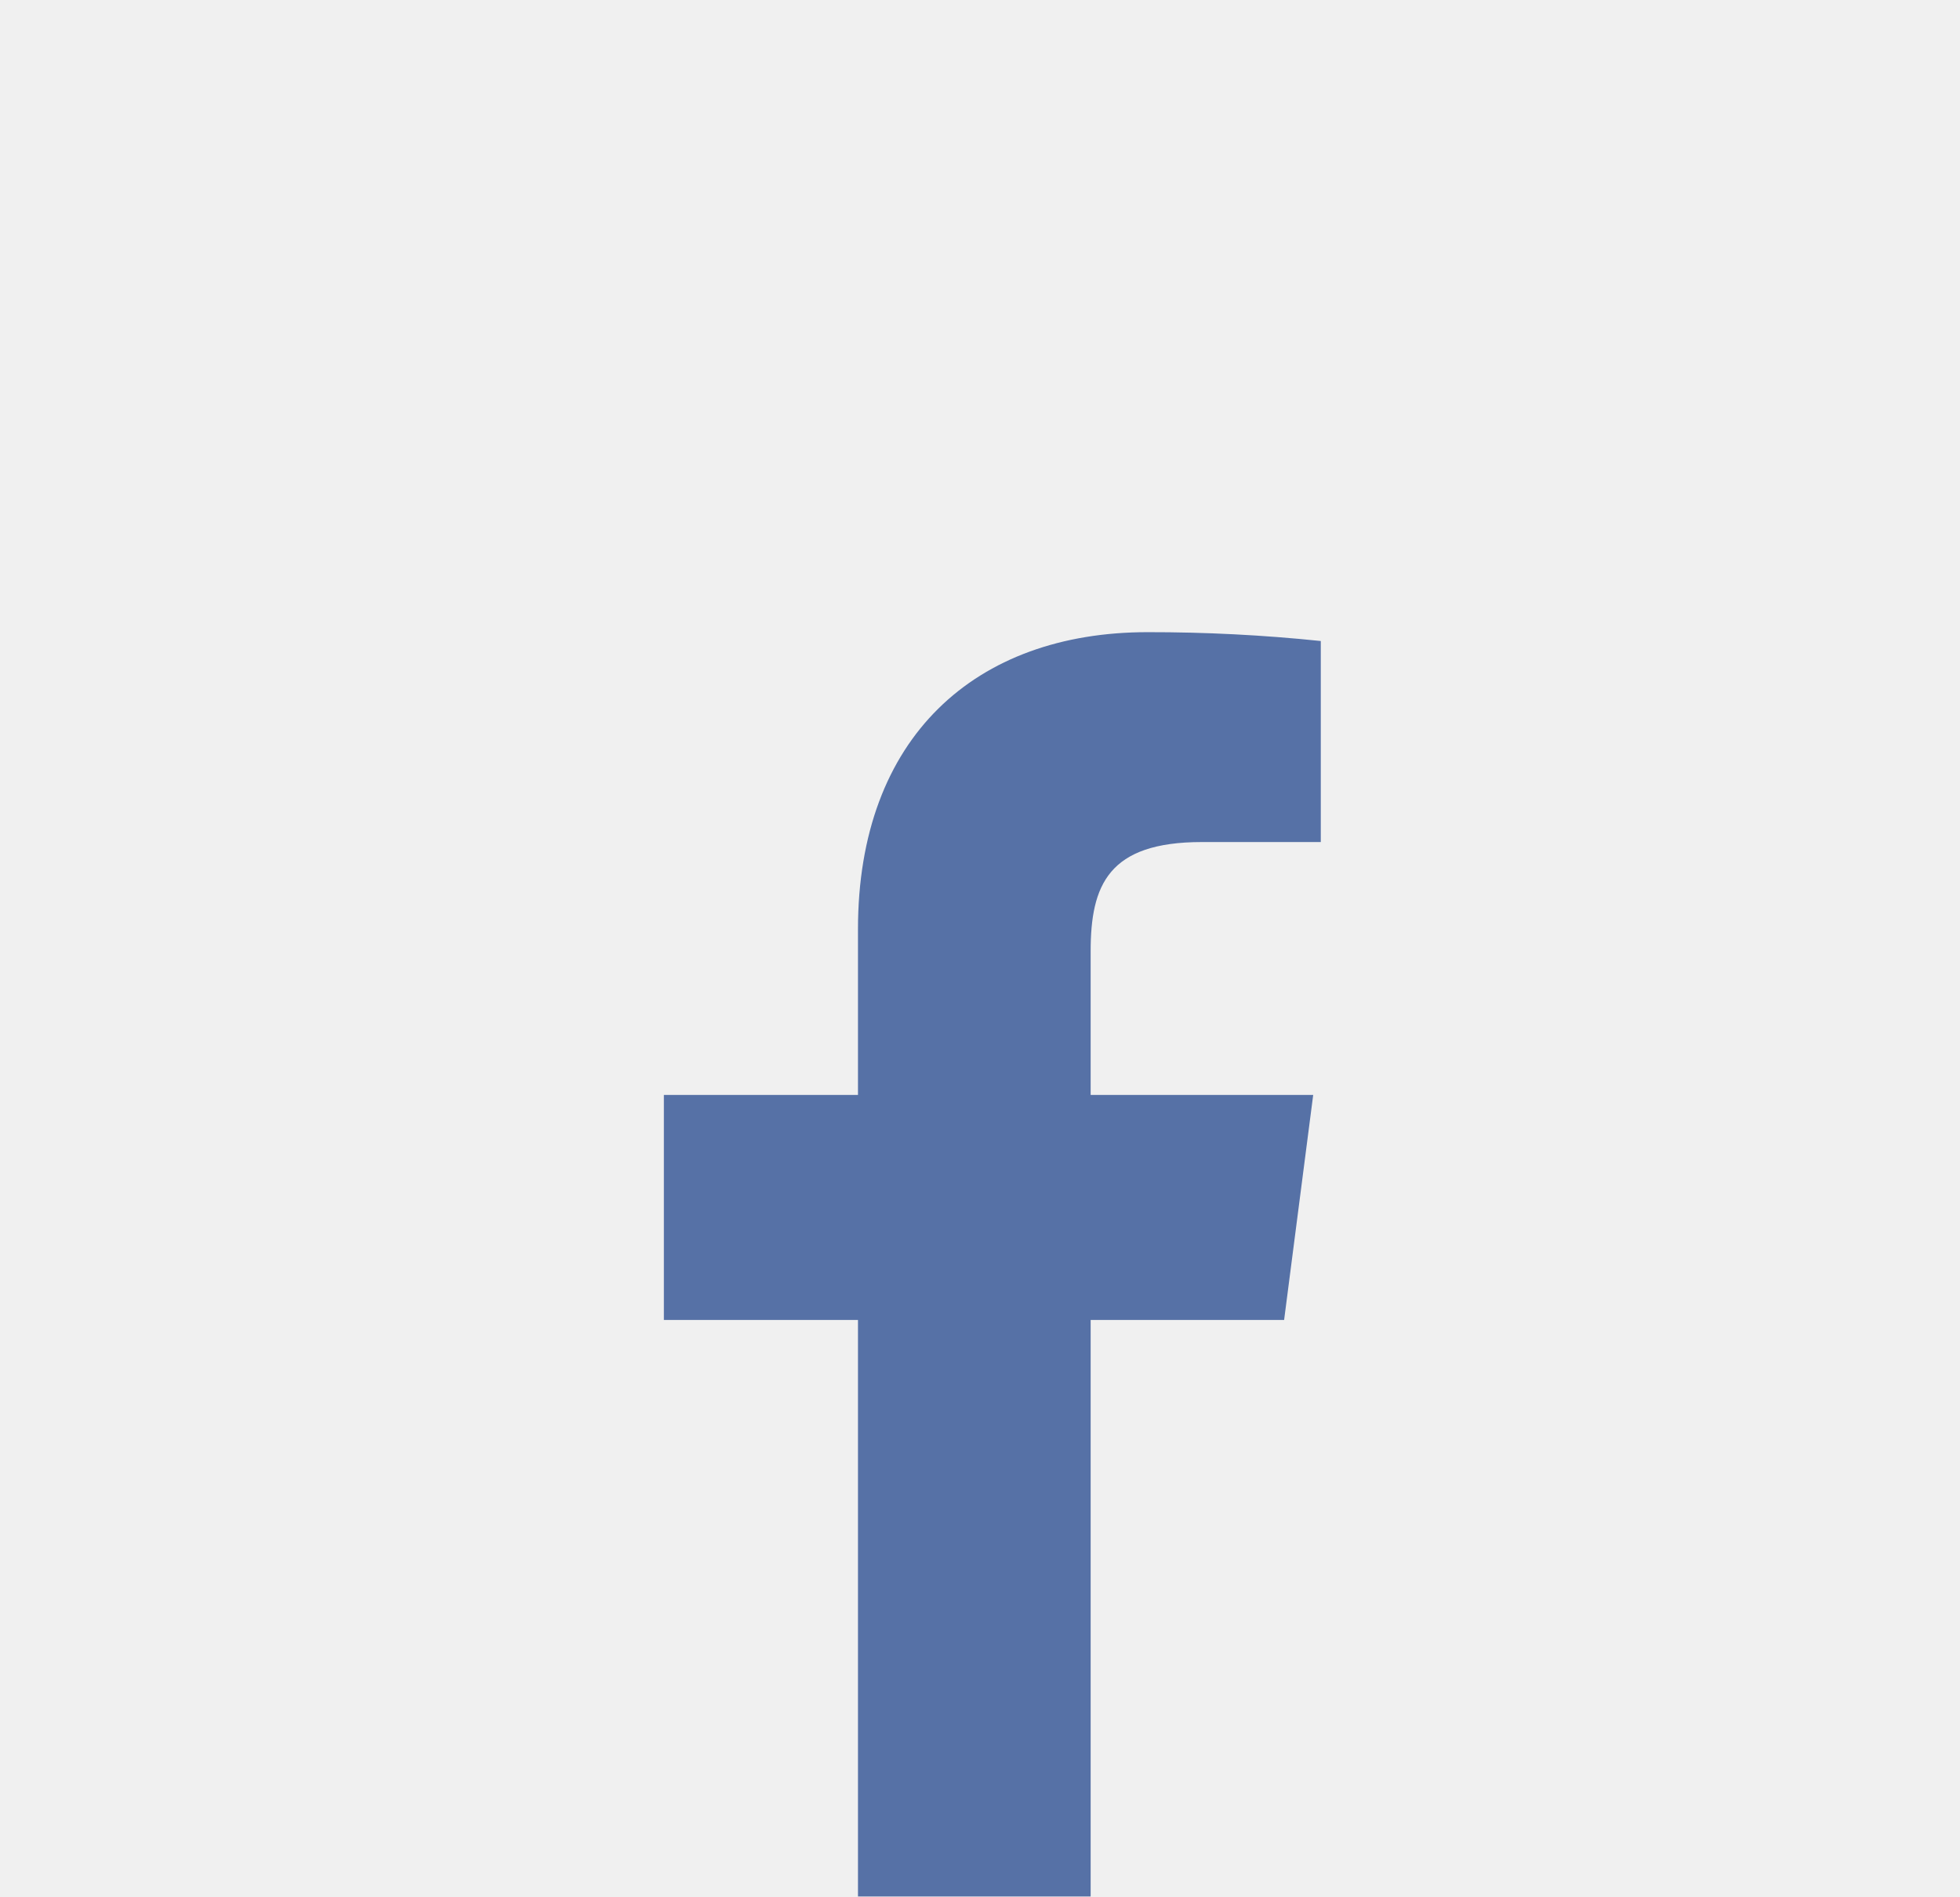
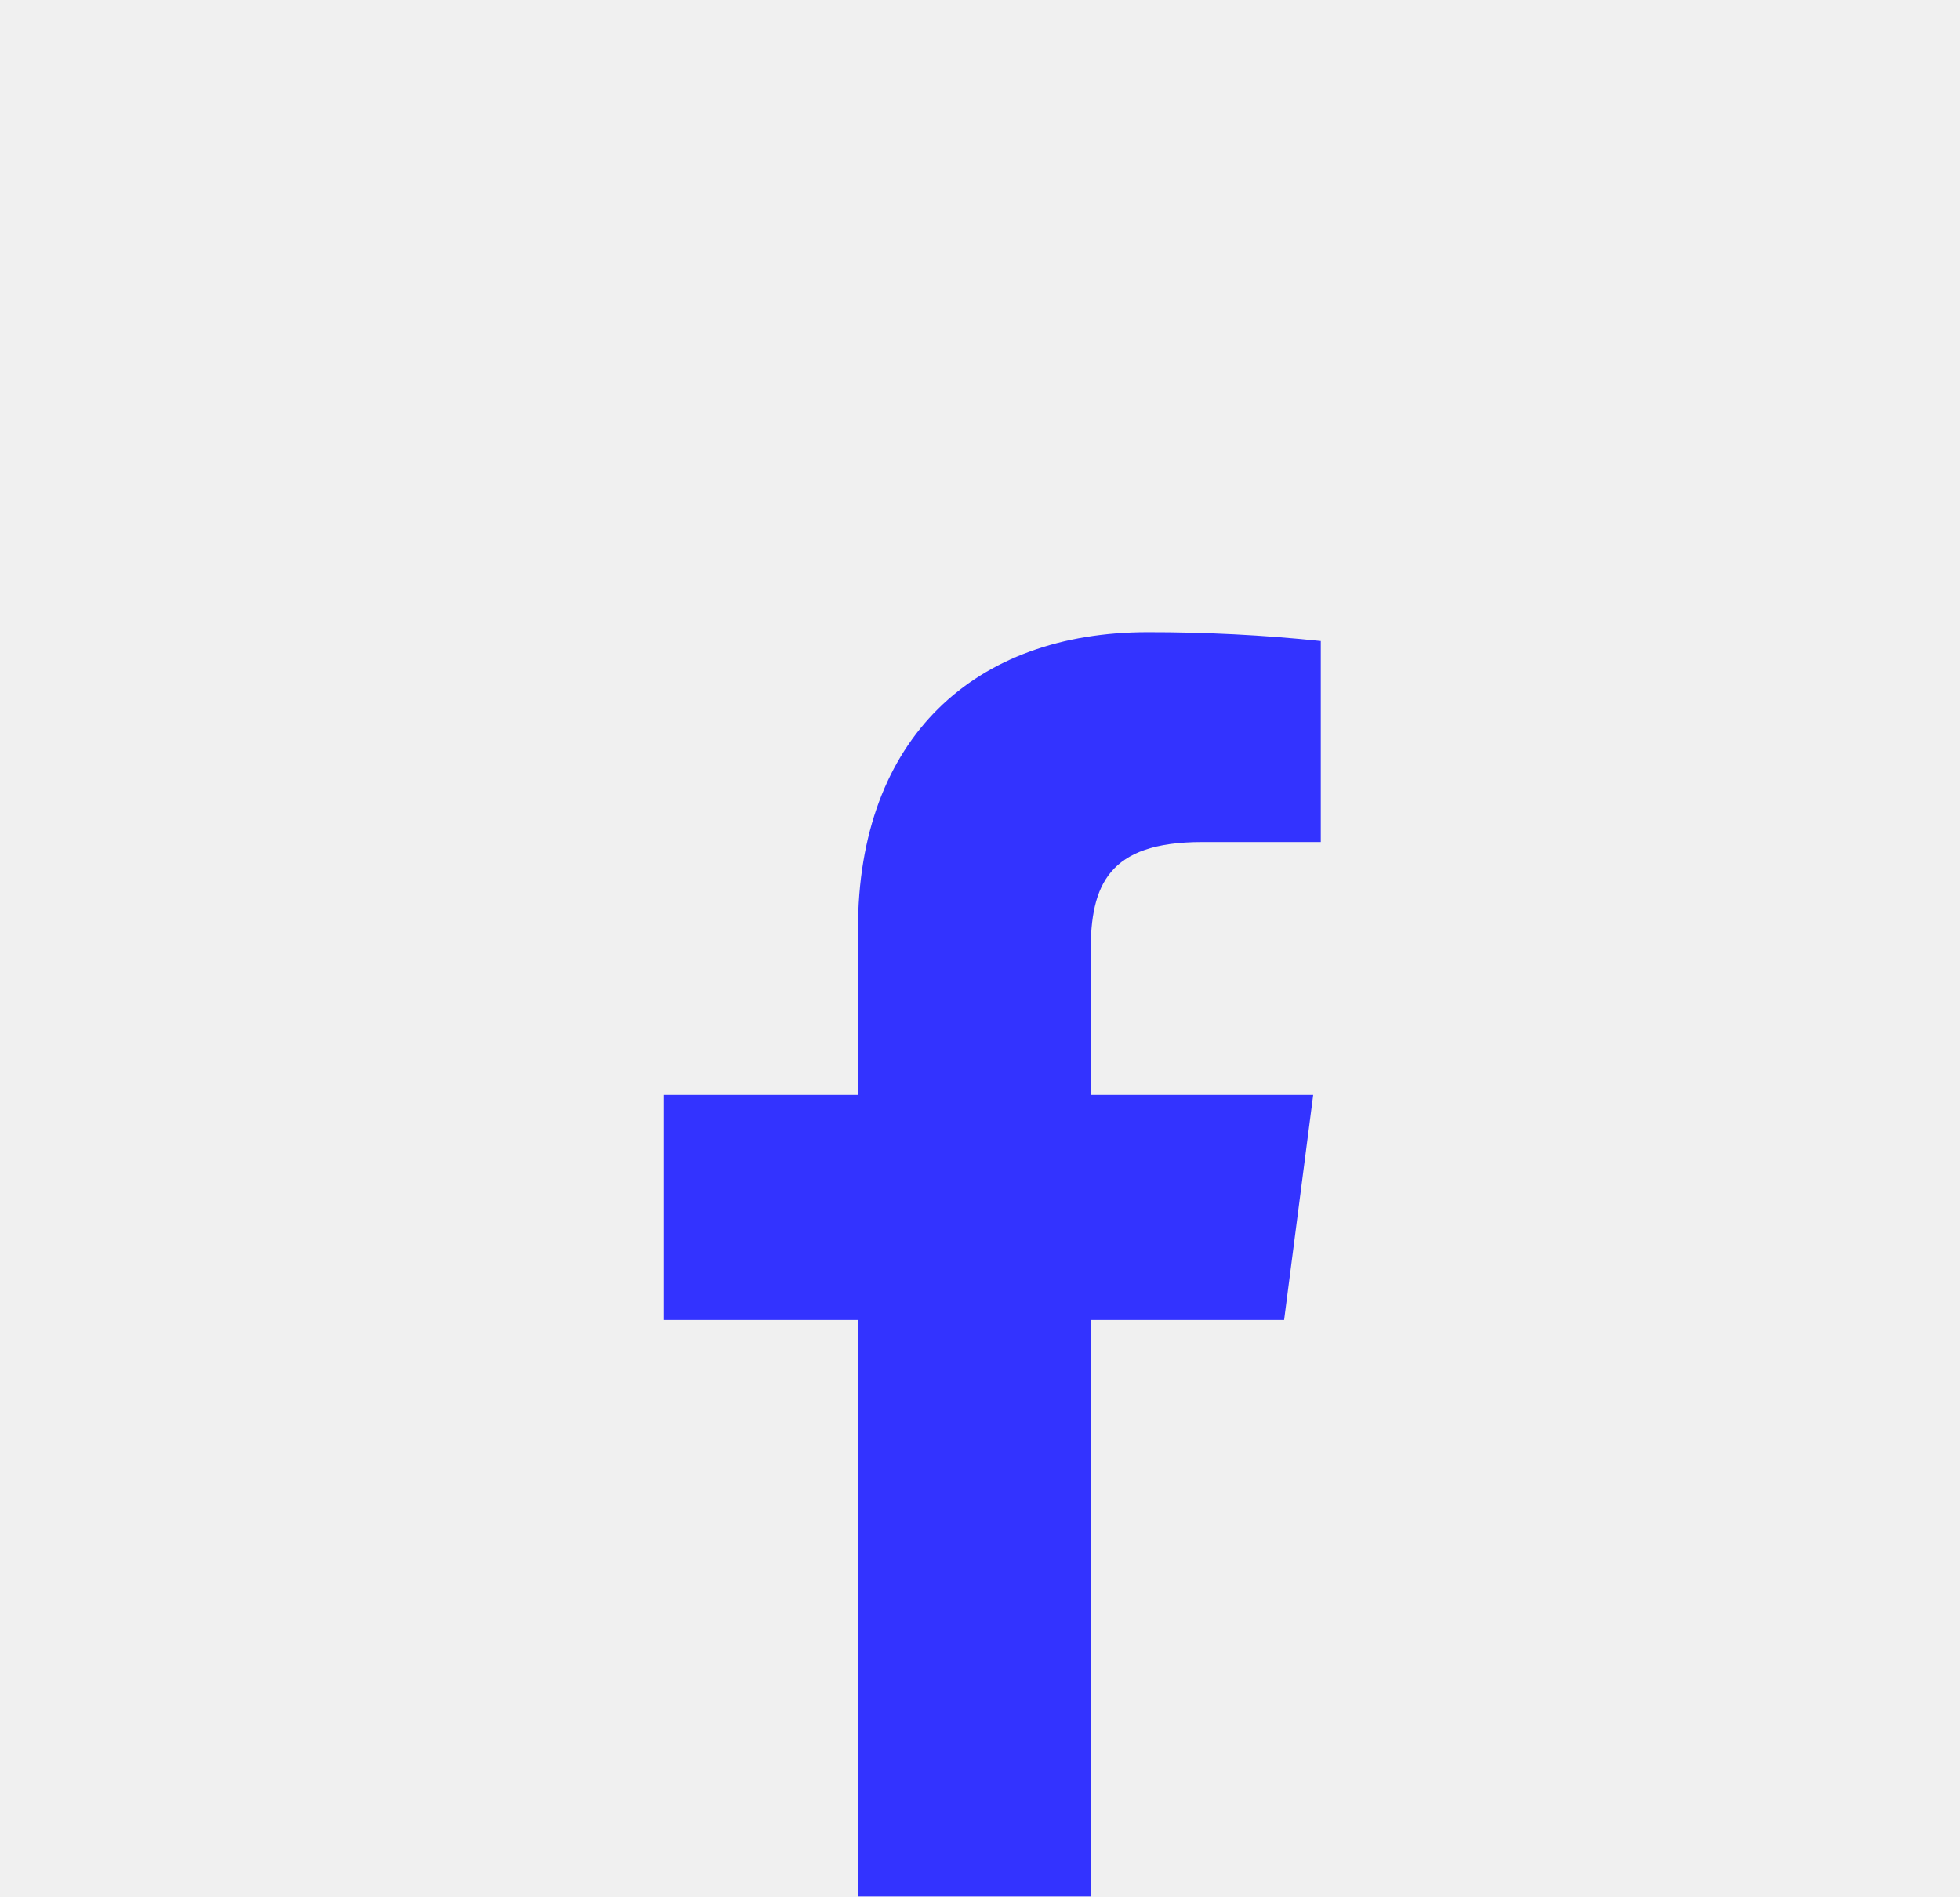
<svg xmlns="http://www.w3.org/2000/svg" width="31" height="30" viewBox="0 0 31 30" fill="none">
  <g id="FB" clip-path="url(#clip0_328_218)">
-     <path id="Vector" d="M19.01 13.32H20.89V10.14C19.98 10.045 19.065 9.999 18.15 10C15.43 10 13.57 11.66 13.57 14.7V17.32H10.5V20.88H13.57V30H17.25V20.88H20.31L20.77 17.32H17.25V15.05C17.25 14 17.53 13.32 19.01 13.32Z" fill="#5671A6" />
+     <path id="Vector" d="M19.01 13.32H20.89V10.14C19.98 10.045 19.065 9.999 18.15 10C15.43 10 13.57 11.66 13.57 14.7V17.32H10.5V20.88H13.57V30H17.25V20.88H20.31L20.77 17.32H17.25V15.05C17.25 14 17.53 13.32 19.01 13.32Z" fill="#3333ff" />
  </g>
  <defs>
    <clipPath id="clip0_328_218">
      <rect width="30" height="30" fill="white" transform="translate(0.5)" />
    </clipPath>
  </defs>
</svg>
